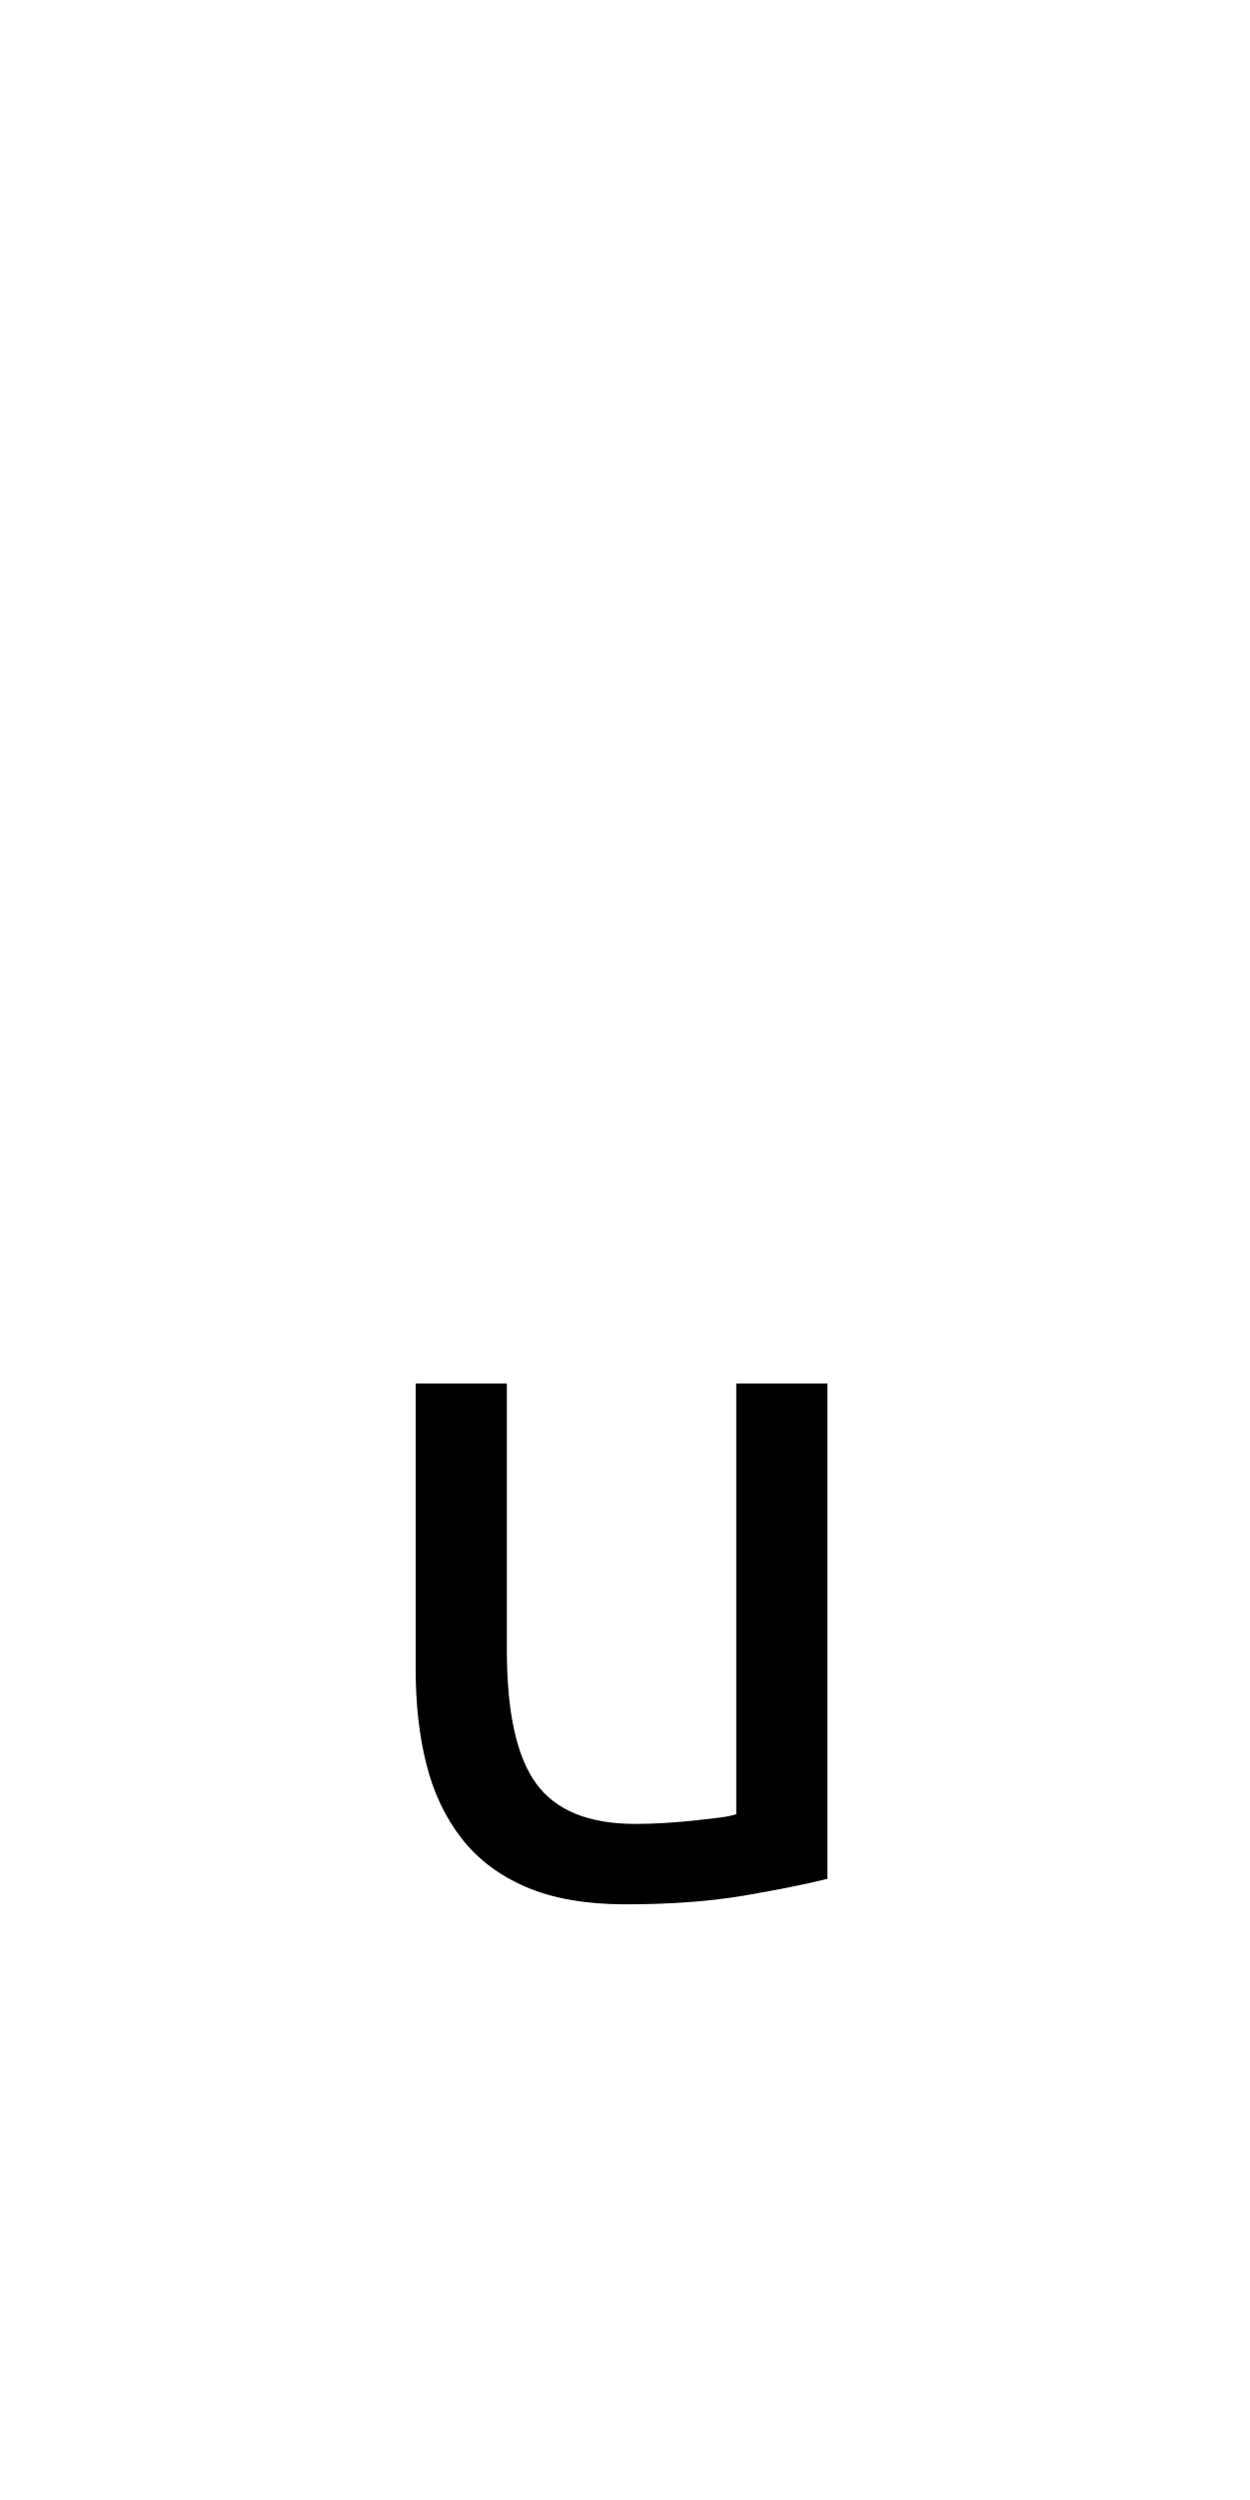
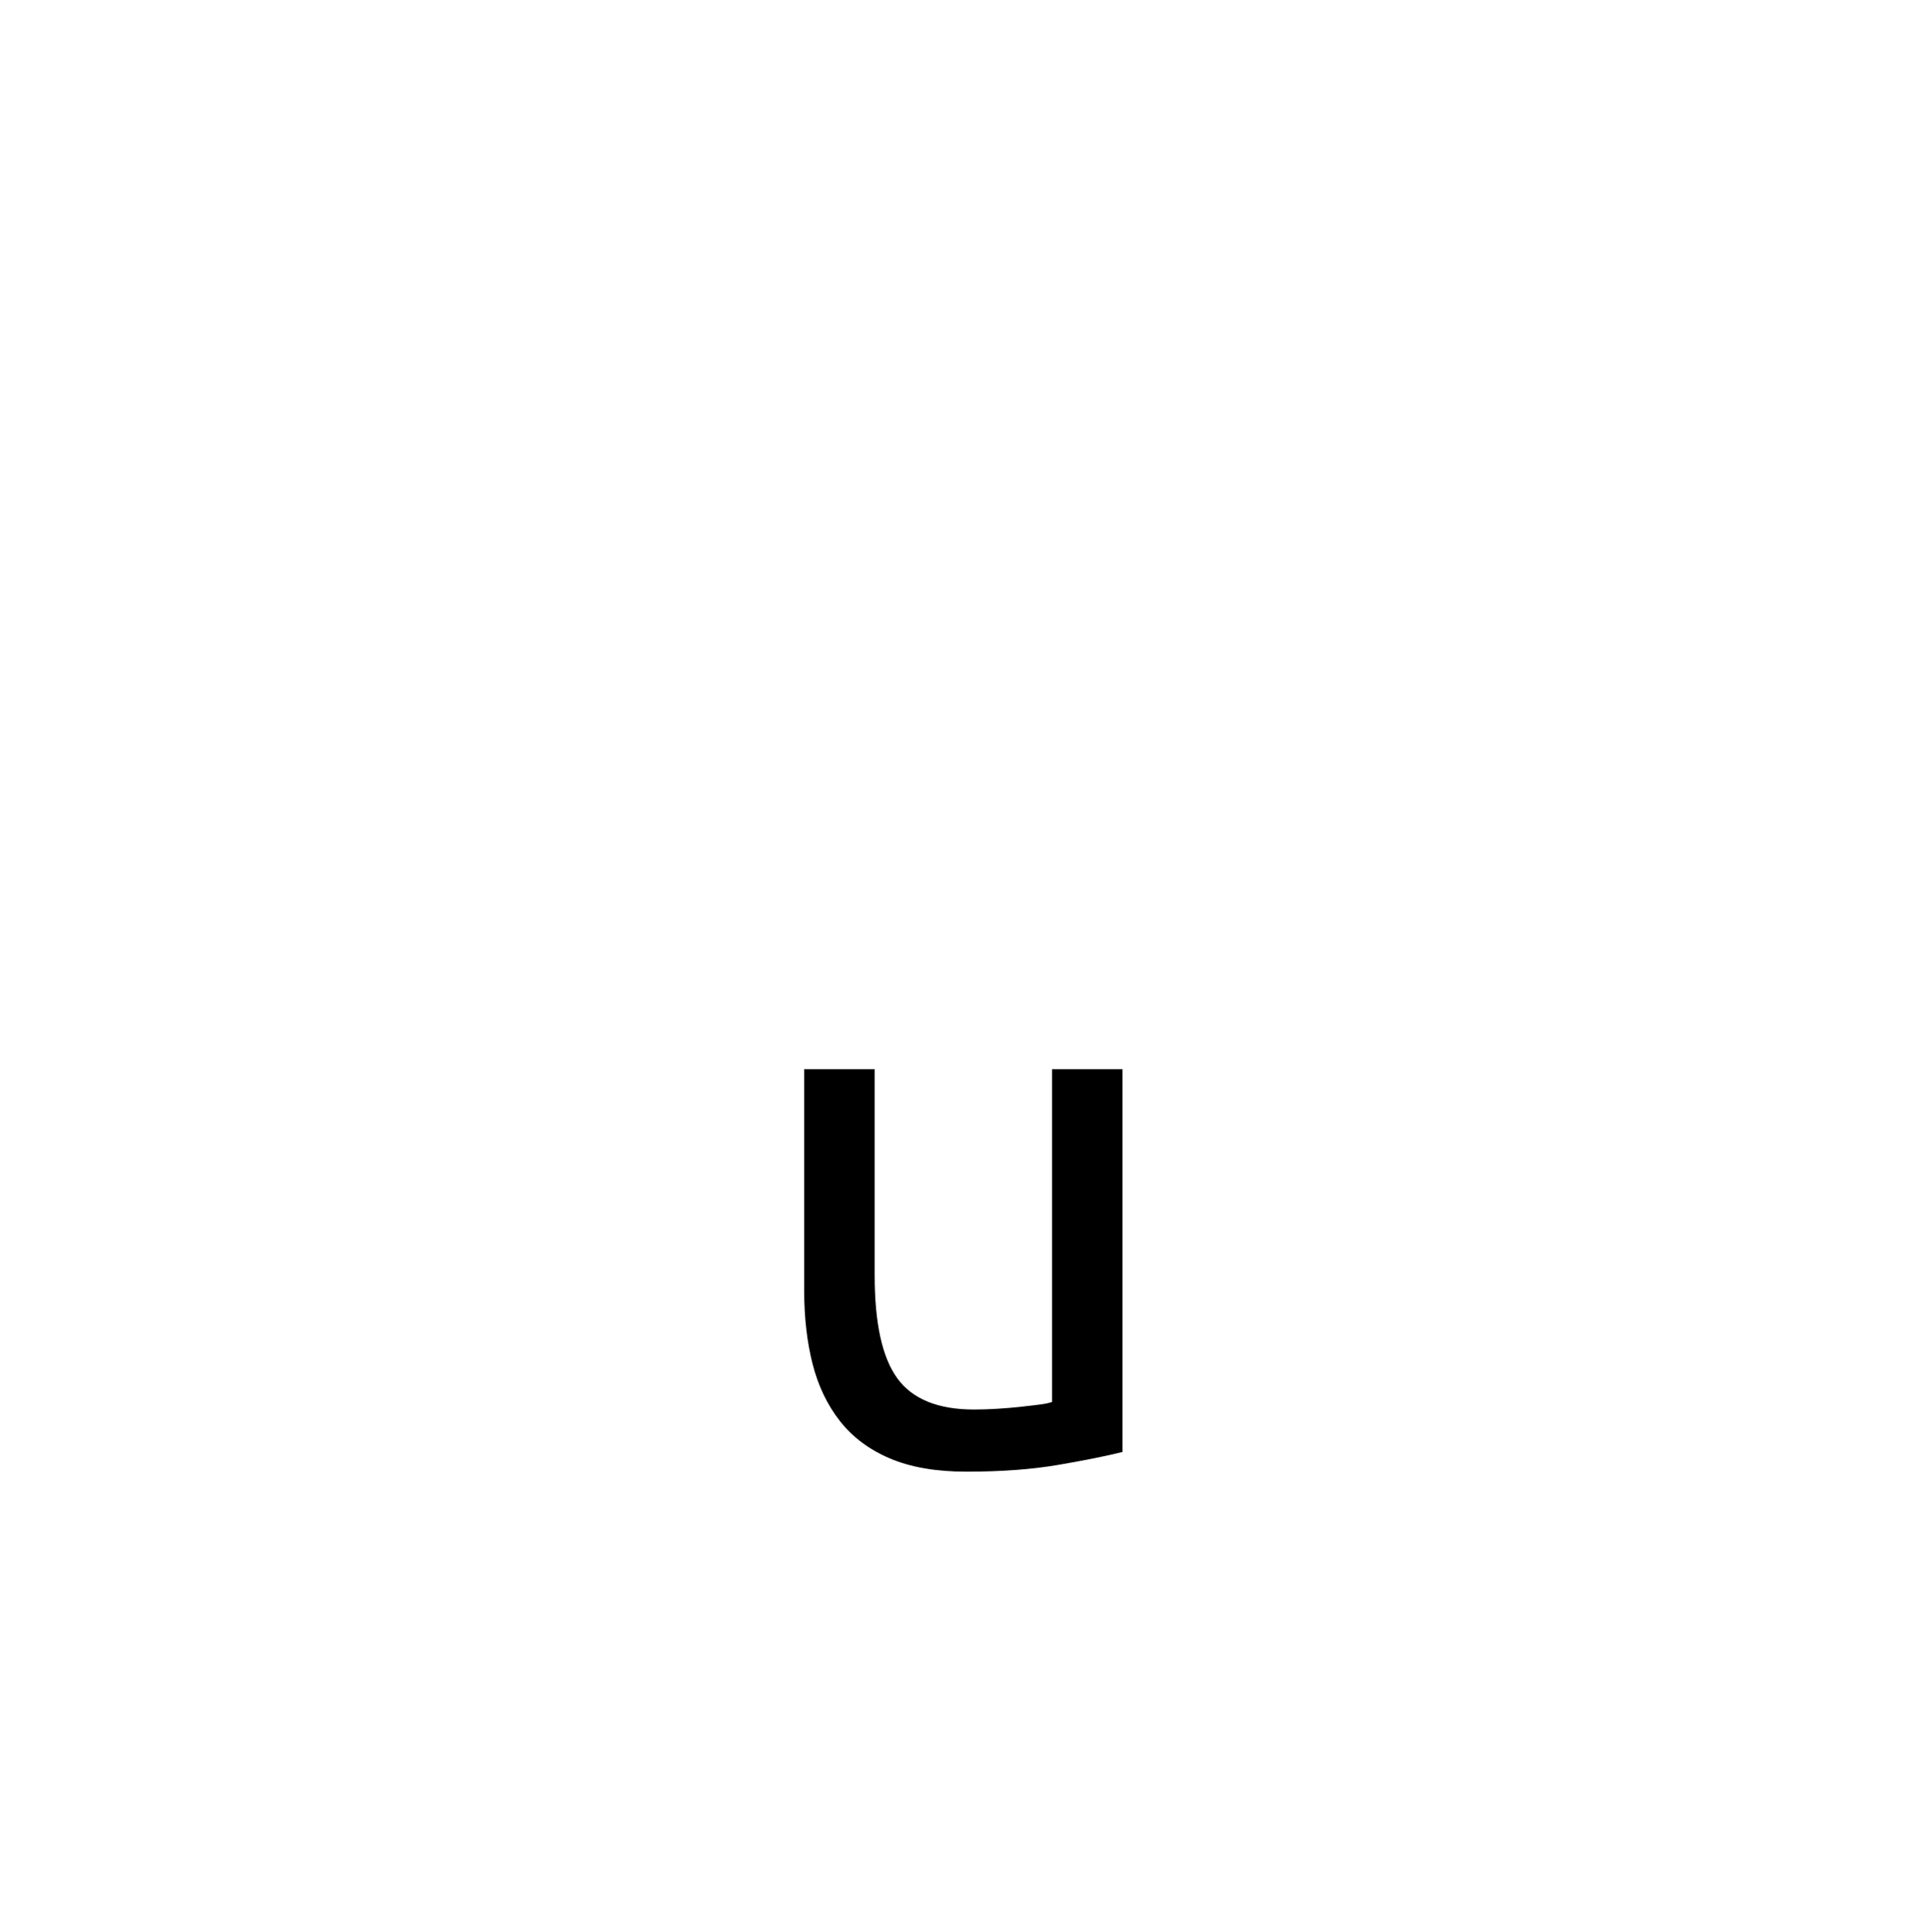
- <svg xmlns="http://www.w3.org/2000/svg" version="1.1" x="0px" y="0px" width="283.465px" height="566.93px" viewBox="0 0 283.465 566.93" enable-background="new 0 0 283.465 566.93" xml:space="preserve">
+ <svg xmlns="http://www.w3.org/2000/svg" version="1.1" x="0px" y="0px" width="283.465px" height="283.465px" viewBox="0 0 283.465 566.93" enable-background="new 0 0 283.465 566.93" xml:space="preserve">
  <g id="fond" display="none">
    <rect x="-7500.152" y="-7908" display="inline" fill-rule="evenodd" clip-rule="evenodd" fill="#58595B" width="16654.492" height="16572.797" />
  </g>
  <g id="en_cours">
</g>
  <g id="fini">
    <g>
      <path d="M187.791,426.24c-4.749,1.189-11.014,2.448-18.801,3.783c-7.787,1.335-16.798,2.002-27.033,2.002    c-8.9,0-16.392-1.3-22.473-3.894c-6.083-2.594-10.979-6.265-14.685-11.014c-3.709-4.745-6.379-10.346-8.01-16.799    c-1.634-6.452-2.447-13.606-2.447-21.471v-64.97h20.692v60.52c0,14.094,2.225,24.18,6.675,30.26    c4.45,6.084,11.938,9.123,22.472,9.123c2.225,0,4.523-0.073,6.897-0.223c2.371-0.146,4.596-0.334,6.675-0.557    c2.075-0.223,3.967-0.445,5.673-0.667c1.704-0.223,2.927-0.48,3.671-0.779v-97.677h20.692V426.24z" />
    </g>
  </g>
</svg>
